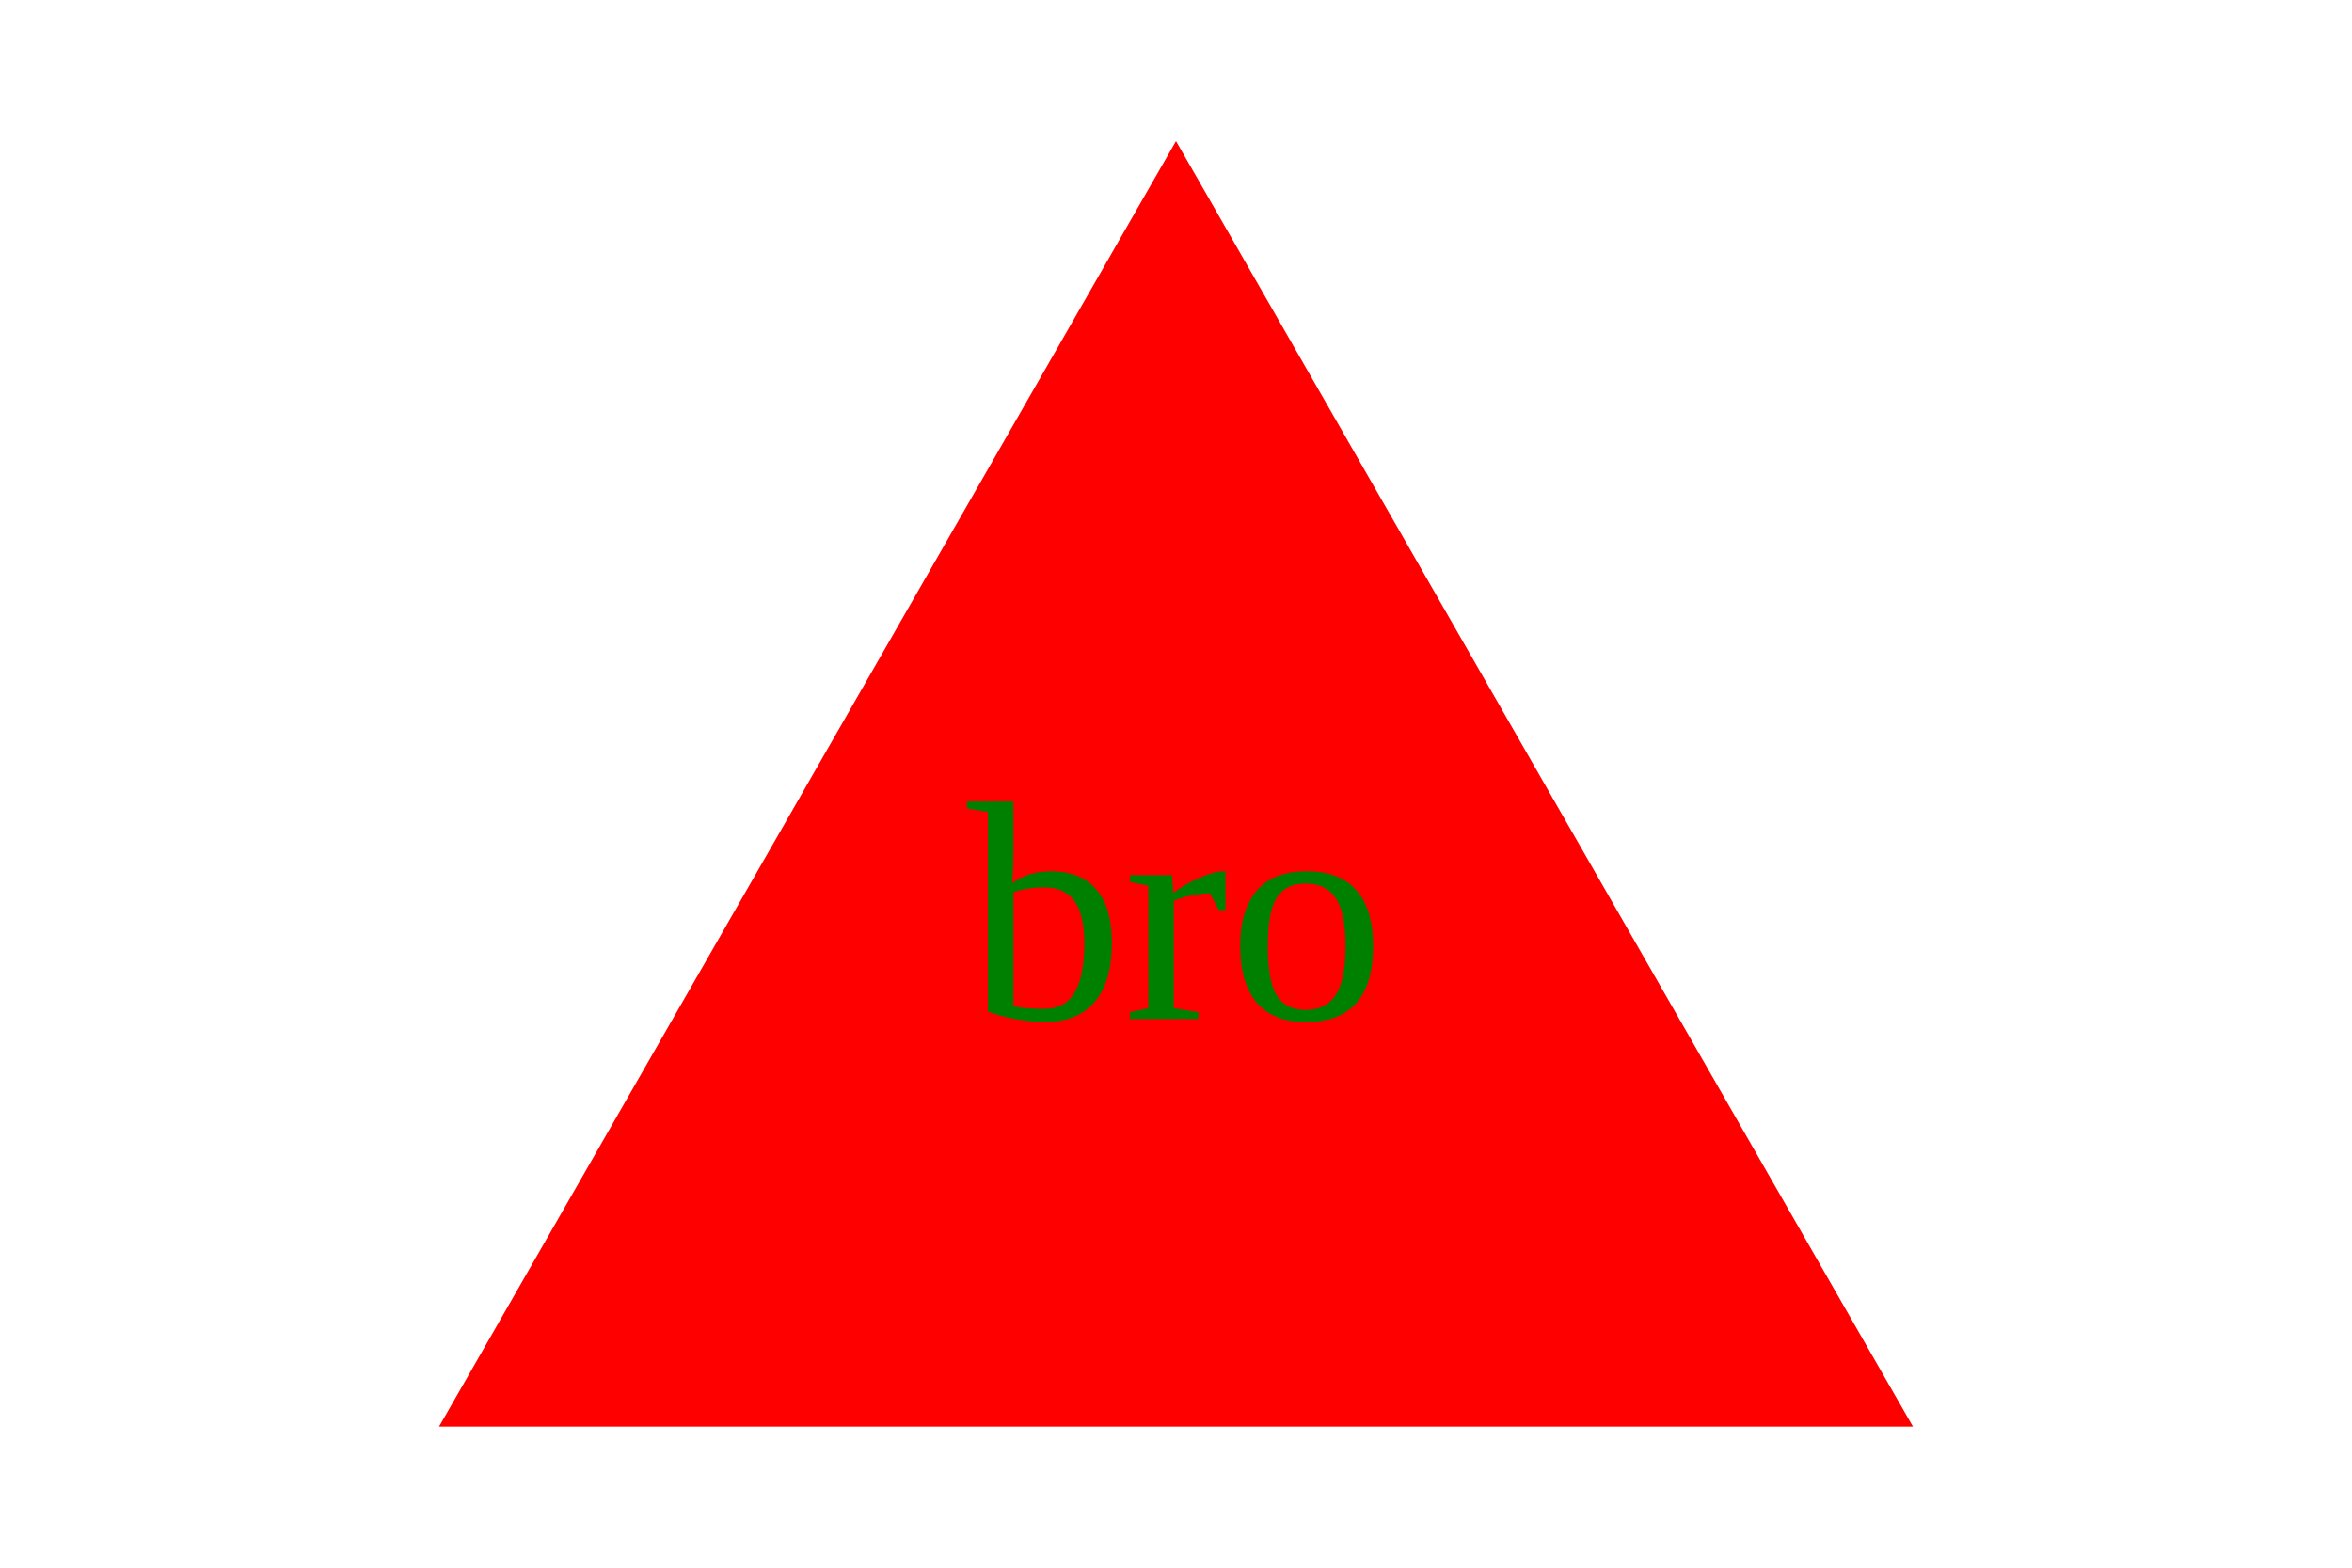
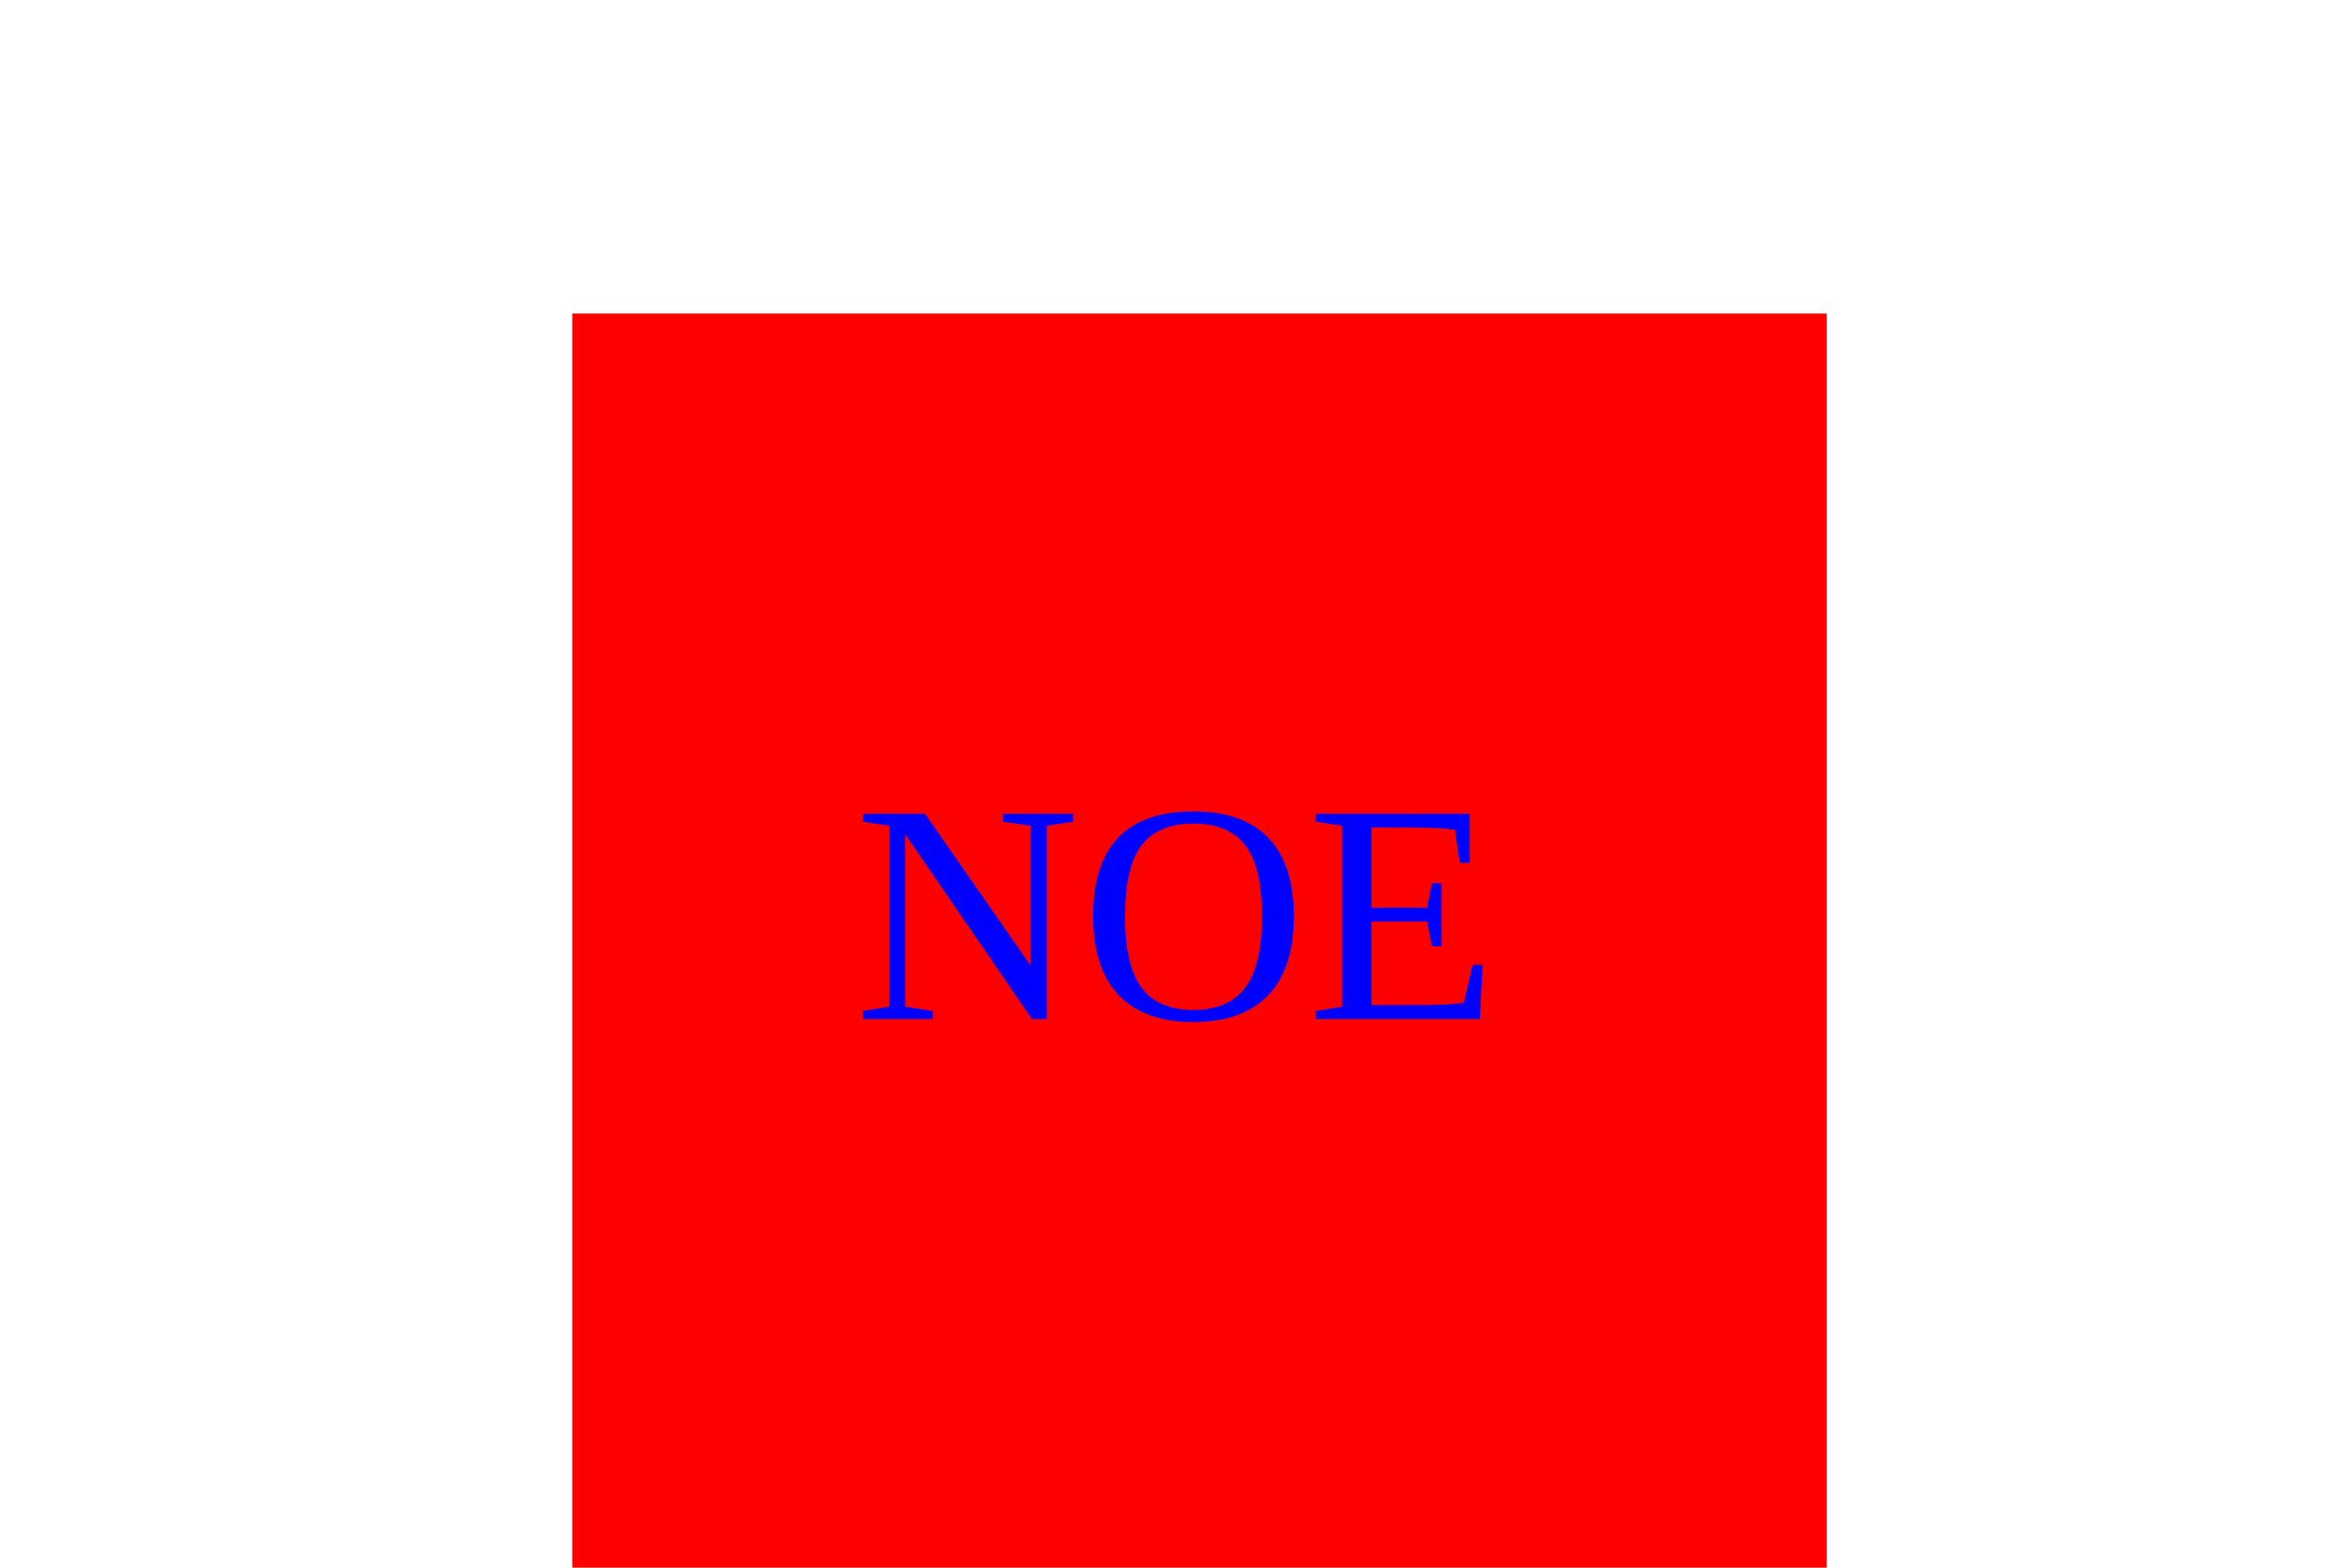
<svg xmlns="http://www.w3.org/2000/svg" version="1.1" width="300" height="200">
-   <g>Triangle<polygon points="150, 18 244, 182 56, 182" fill="red" />
-     <text x="150" y="130" text-anchor="middle" font-size="40" fill="green">bro</text>
+   <g>Square<rect x="73" y="40" width="160" height="160" fill="red" />
+     <text x="150" y="130" text-anchor="middle" font-size="40" fill="blue">NOE</text>
  </g>
</svg>
